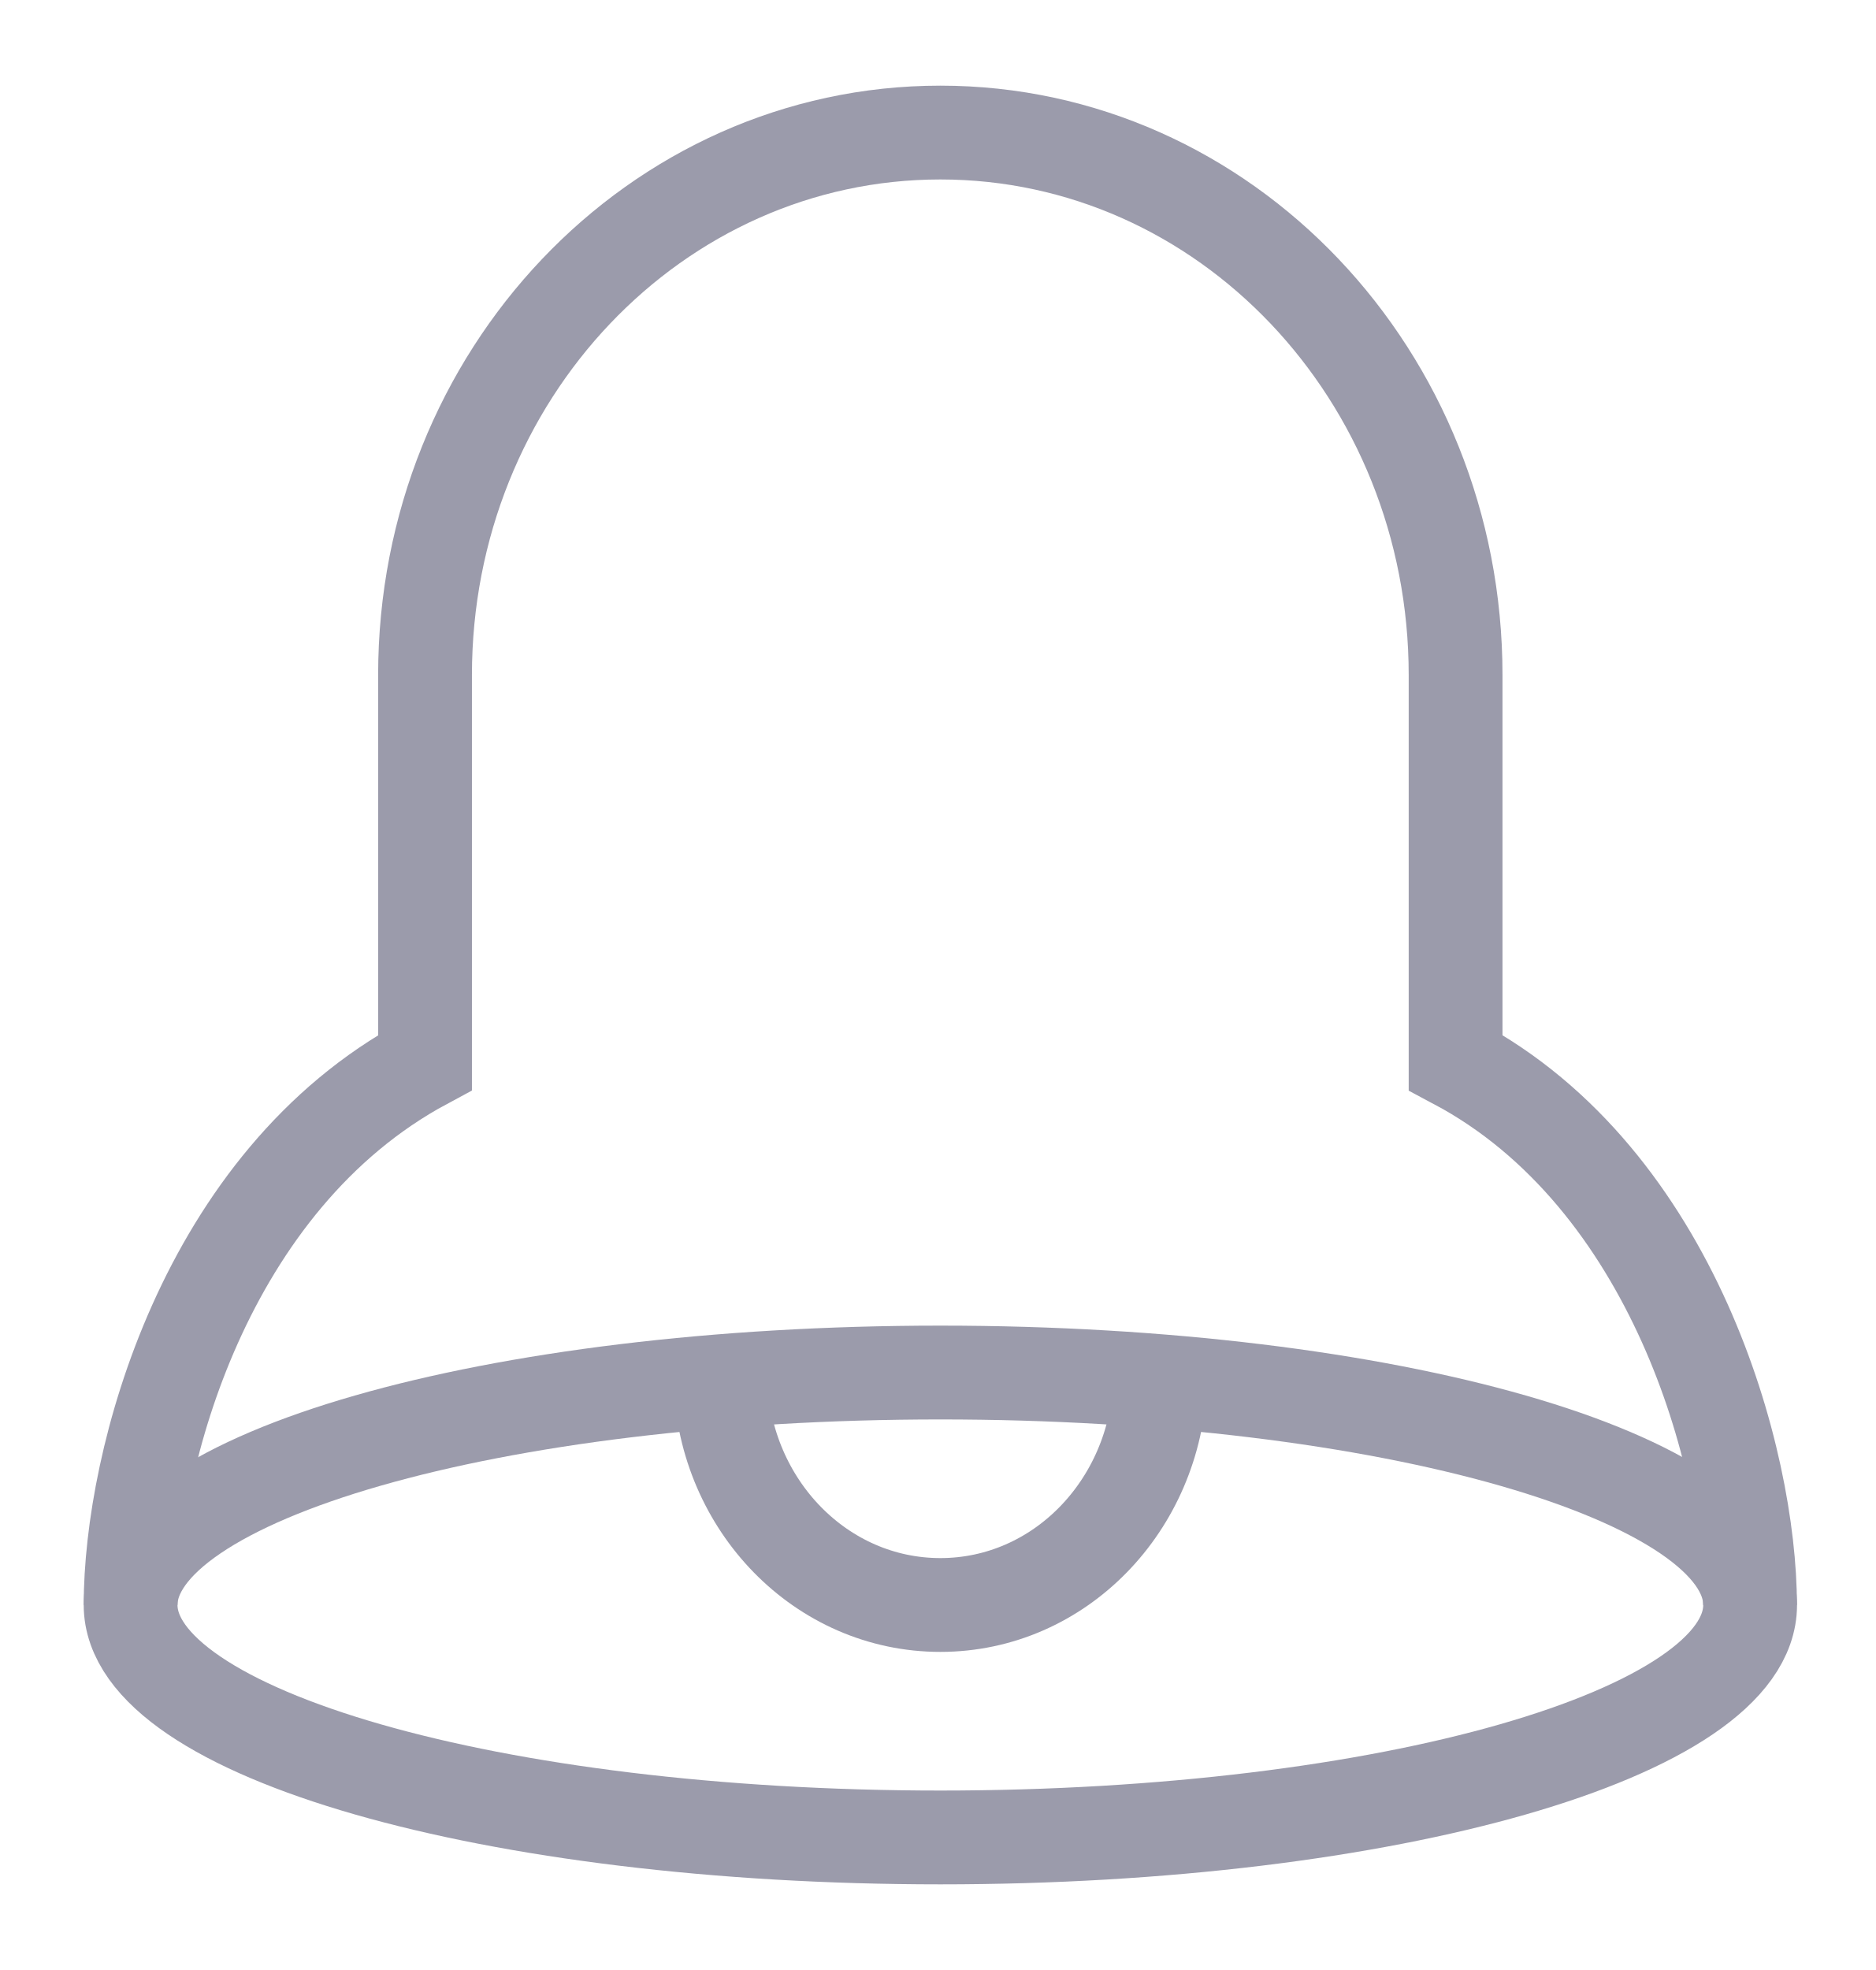
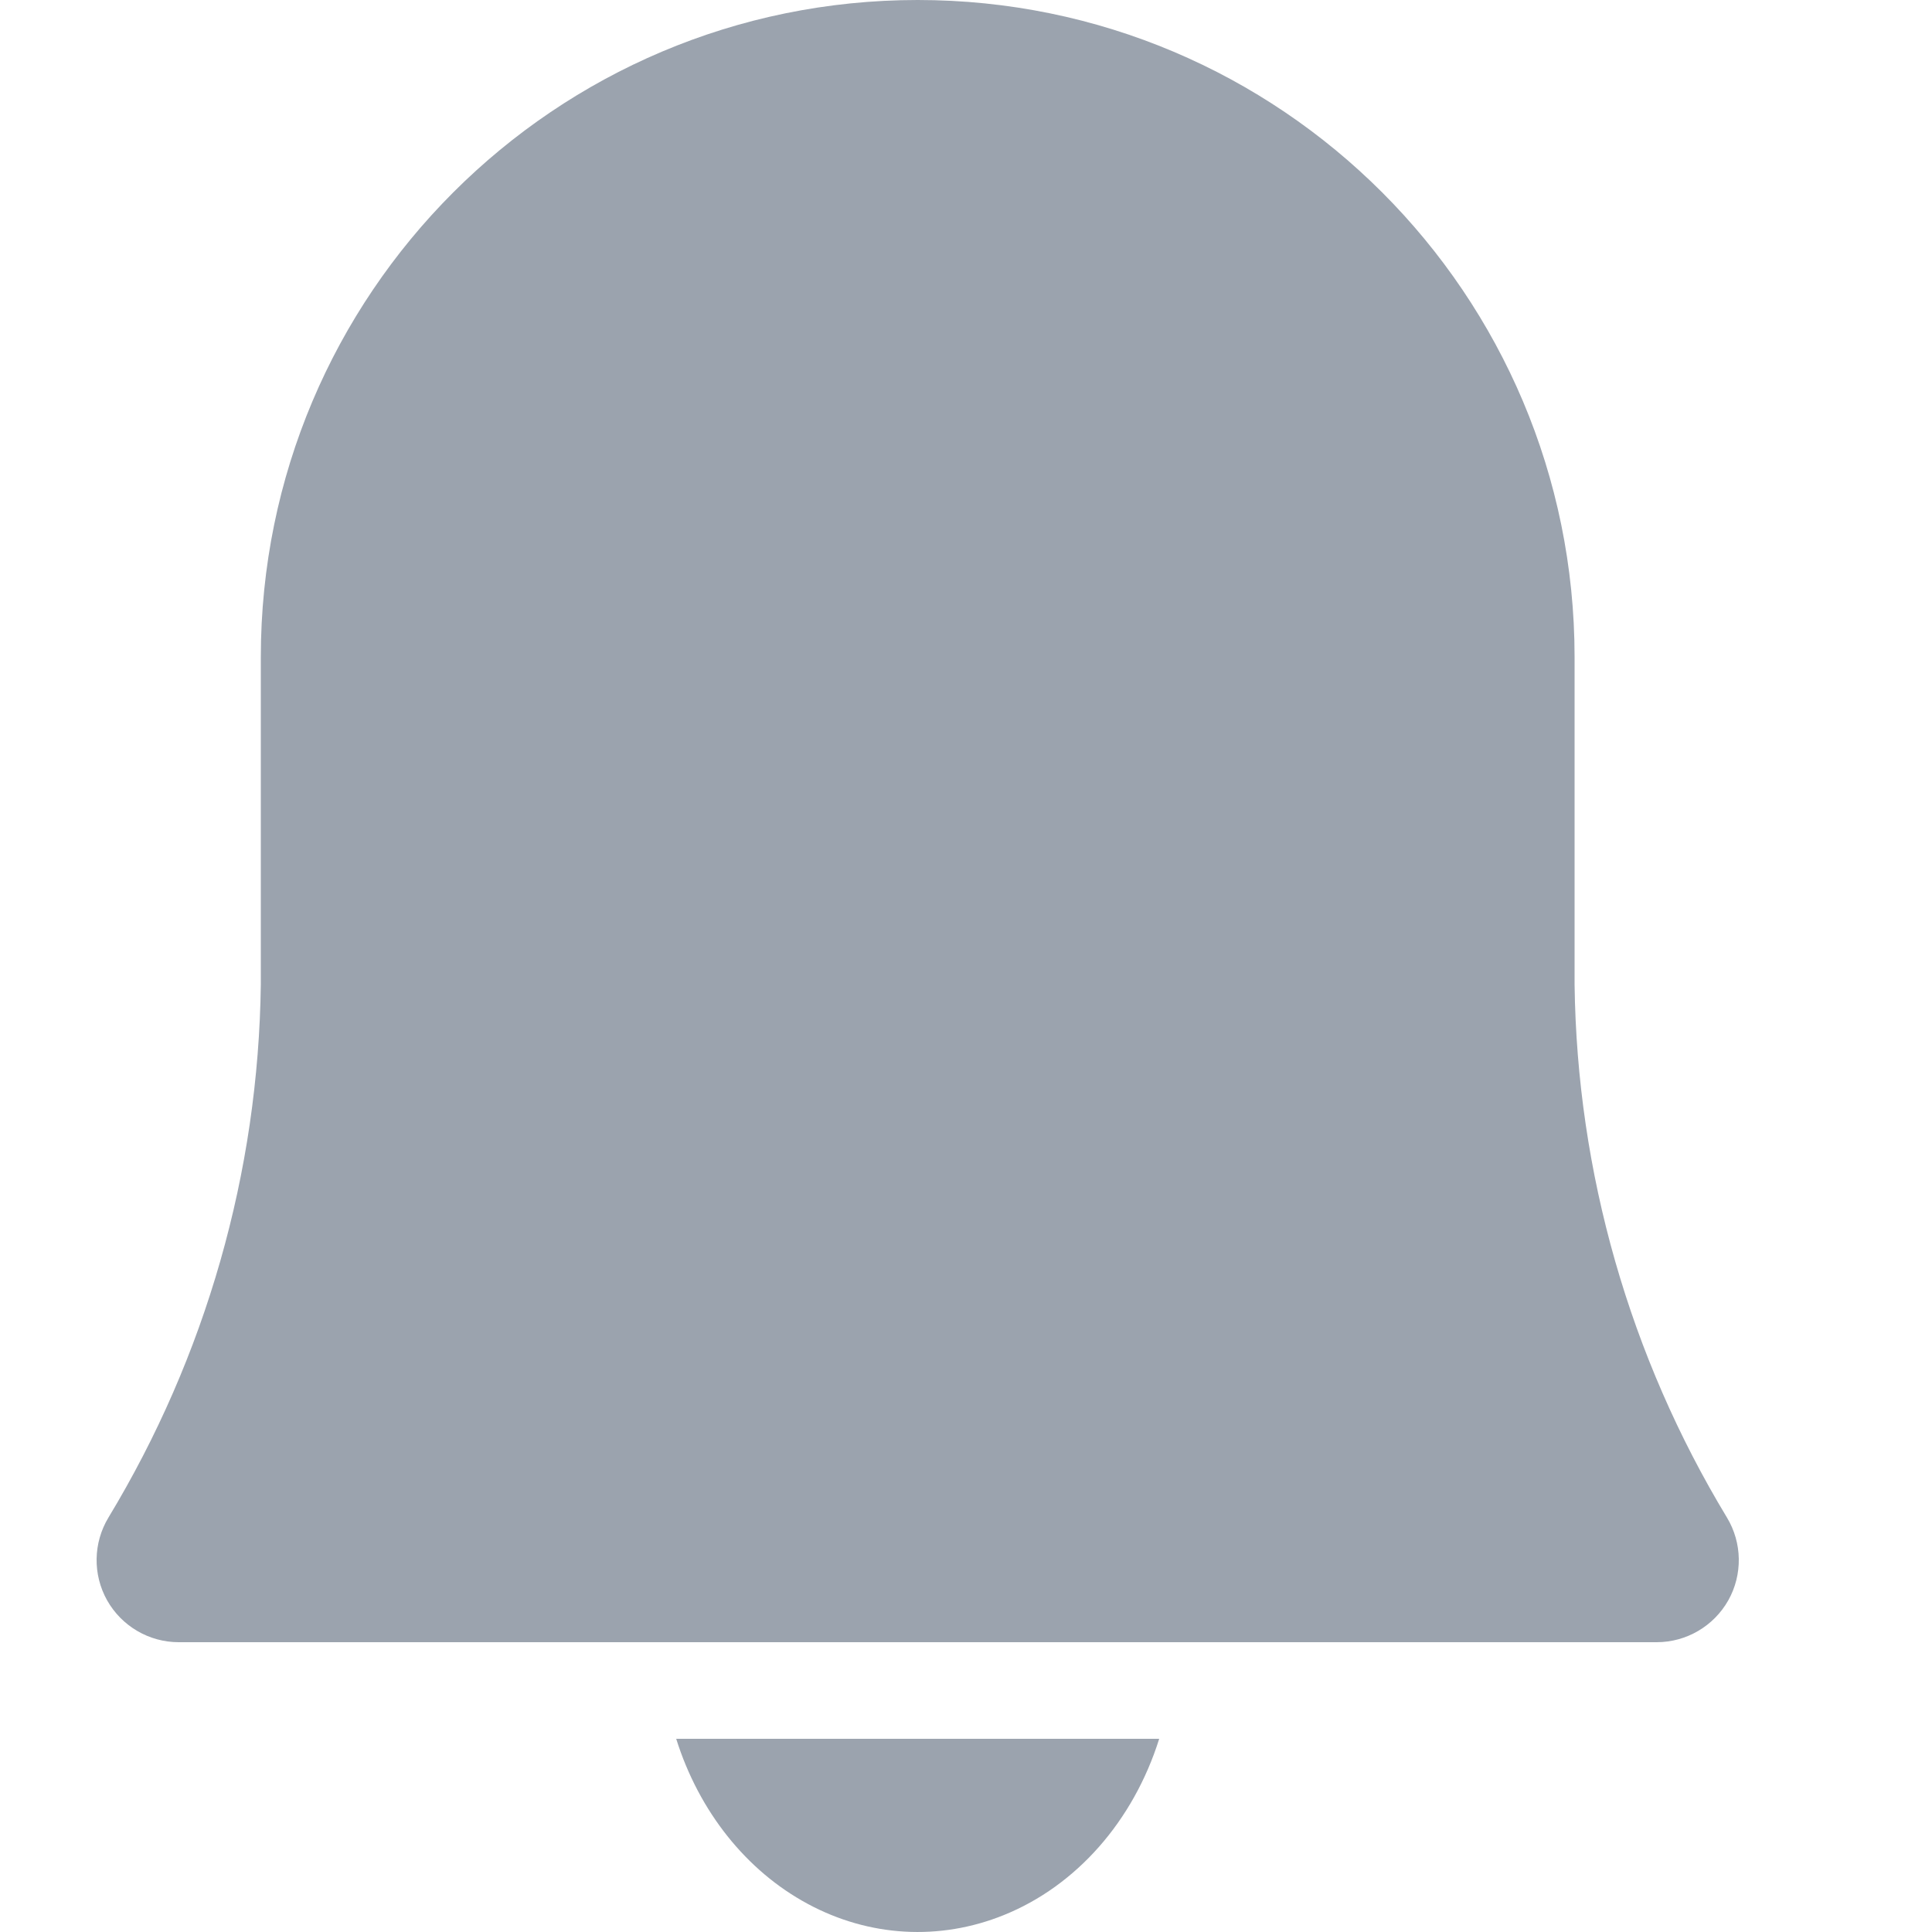
- <svg xmlns="http://www.w3.org/2000/svg" width="20px" height="21px" viewBox="0 0 20 21" version="1.1">
-   <defs />
-   <g id="Page-1" stroke="none" stroke-width="1" fill="none" fill-rule="evenodd">
-     <g id="Icons" transform="translate(-542, -768)" stroke="#9b9bab">
-       <g id="icons/list-items/sync" transform="translate(543, 769)">
-         <g id="Group" transform="translate(0.392391, 0.413043)">
-           <path d="M6.288,13.312 C6.336,14.636 7.364,15.696 8.633,15.696 C9.902,15.696 10.927,14.636 10.976,13.312" id="Shape" />
-           <path d="M17.265,15.696 C17.265,14.157 16.456,11.152 14.126,9.913 L14.126,5.783 C14.126,2.589 11.667,0 8.633,0 C5.599,0 3.139,2.589 3.139,5.783 L3.139,9.913 C0.785,11.178 0,14.157 0,15.696" id="Shape" />
-           <ellipse id="Oval" cx="8.633" cy="15.696" rx="8.633" ry="2.478" />
-         </g>
-       </g>
+ <svg xmlns="http://www.w3.org/2000/svg" width="20px" height="20px" viewBox="0 0 20 20" version="1.1">
+   <g id="Wallet/Small/Notifications-" stroke="none" stroke-width="1" fill="none" fill-rule="evenodd">
+     <g id="alarm" transform="translate(1, 0)" fill="#9BA3AE">
+       <path d="M9.391,19.825 C8.728,20.093 7.998,20.052 7.362,19.709 C6.726,19.367 6.236,18.752 6,18 L11,18 C10.732,18.852 10.142,19.522 9.391,19.825 Z M16.877,15.709 C17.036,15.972 17.041,16.3 16.891,16.567 C16.74,16.834 16.457,17 16.15,17 L0.85,17 C0.543,17 0.26,16.834 0.109,16.567 C-0.041,16.3 -0.036,15.972 0.123,15.709 C1.131,14.042 1.676,12.136 1.7,10.188 L1.7,6.802 C1.7,3.045 4.744,-2.30093361e-16 8.5,0 C12.256,2.30093361e-16 15.3,3.045 15.3,6.802 L15.3,10.193 C15.325,12.139 15.87,14.044 16.877,15.709 Z" id="Path-2" />
    </g>
  </g>
</svg>
